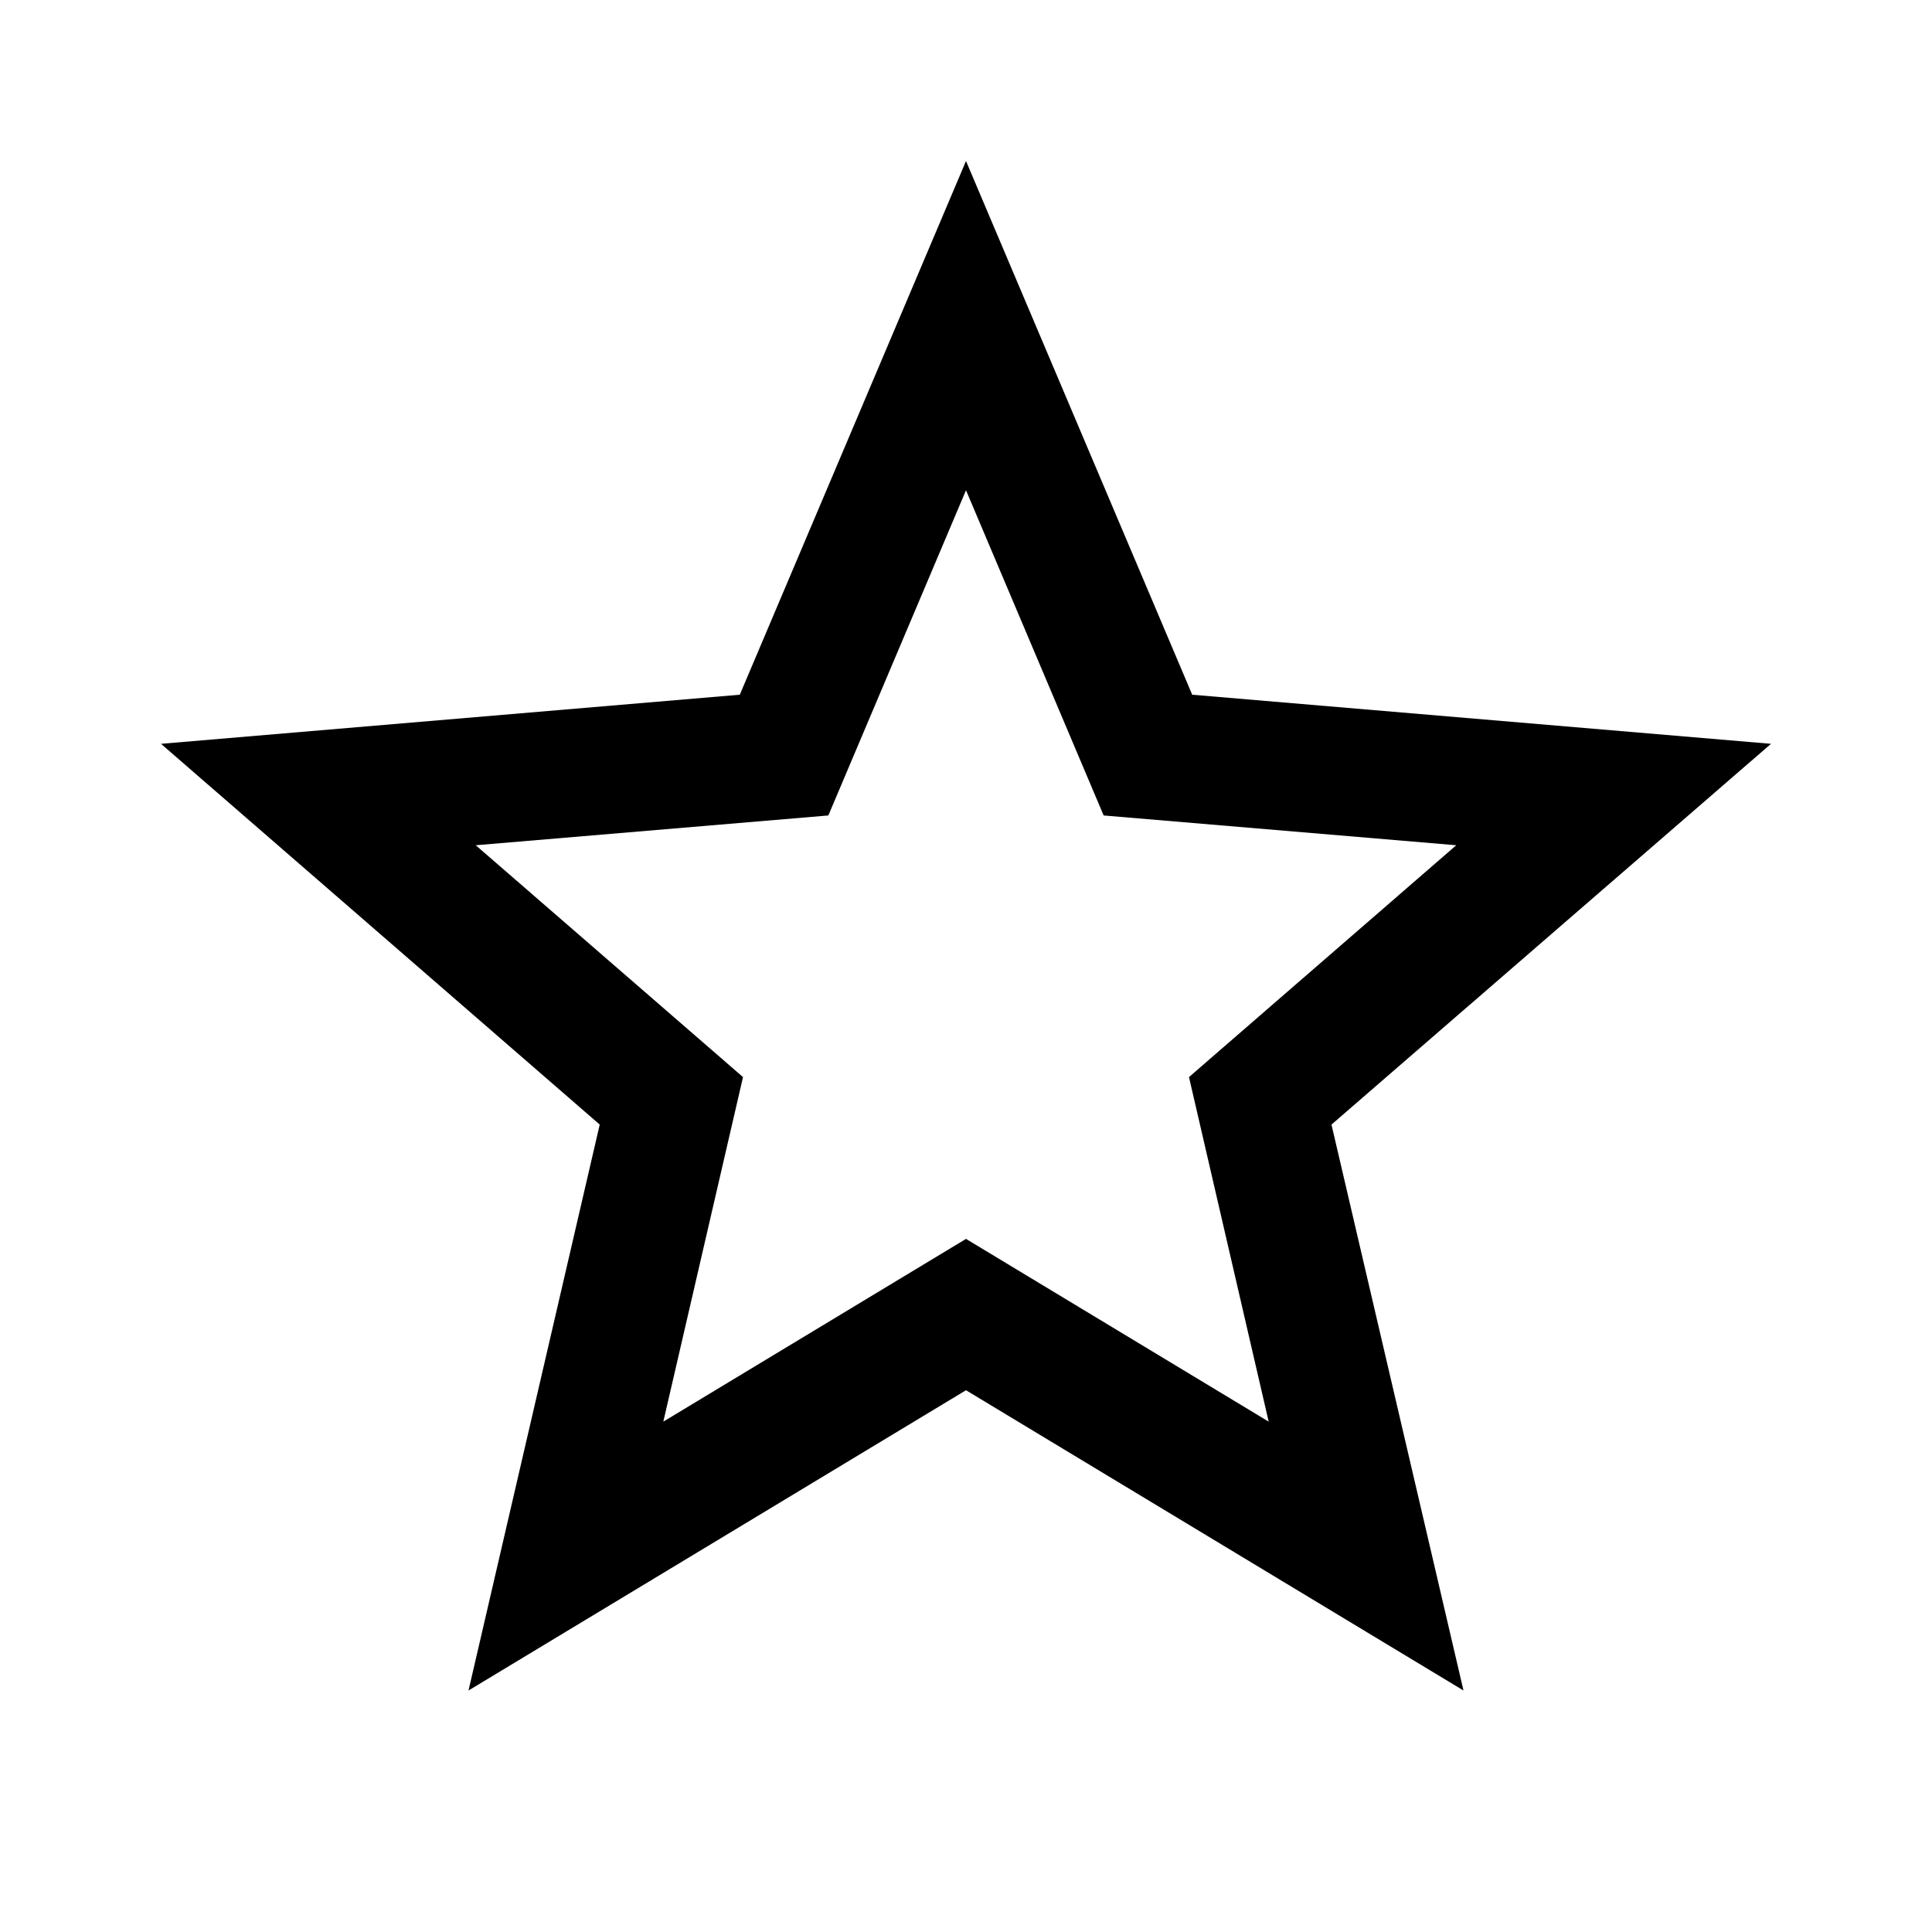
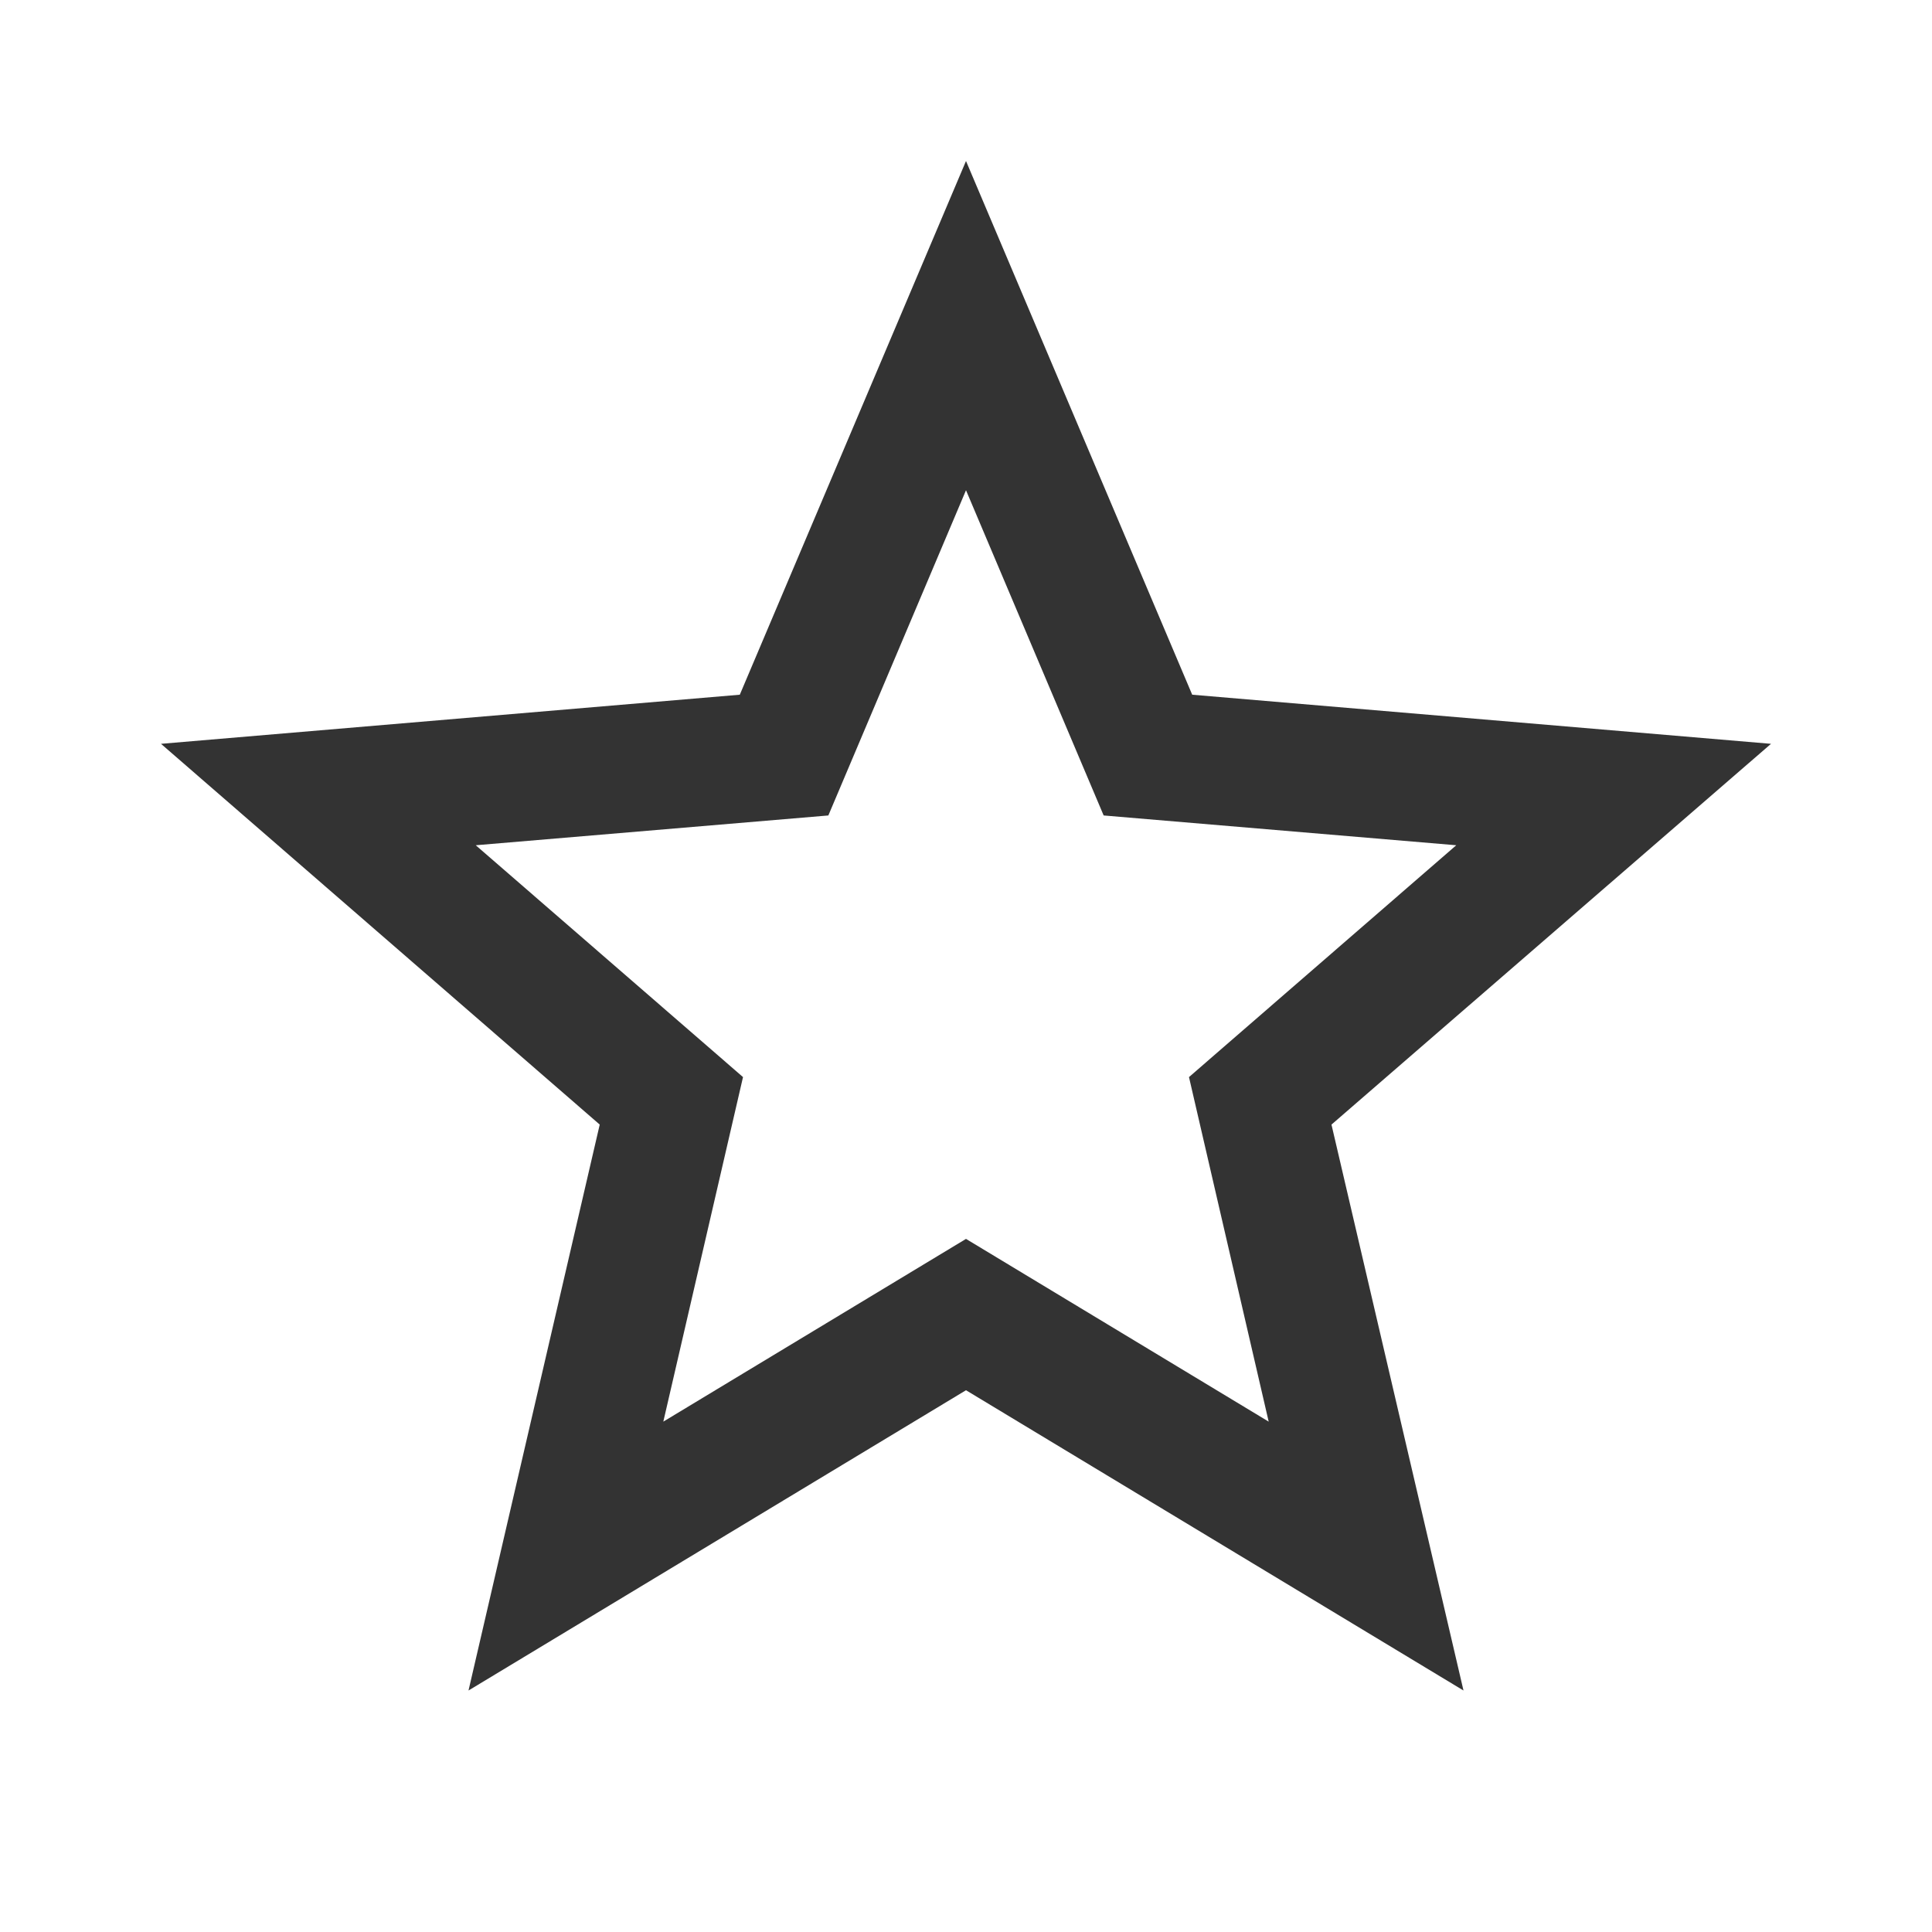
<svg xmlns="http://www.w3.org/2000/svg" version="1.1" width="24" height="24" viewBox="0 0 24 24">
-   <path d="M12,15.39L8.24,17.66L9.23,13.38L5.91,10.5L10.29,10.13L12,6.09L13.71,10.13L18.09,10.5L14.77,13.38L15.76,17.66M22,9.24L14.81,8.63L12,2L9.19,8.63L2,9.24L7.45,13.97L5.82,21L12,17.27L18.18,21L16.54,13.97L22,9.24Z" />
+   <path d="M12,15.39L8.24,17.66L9.23,13.38L5.91,10.5L10.29,10.13L12,6.09L13.71,10.13L18.09,10.5L14.77,13.38L15.76,17.66M22,9.24L14.81,8.63L12,2L9.19,8.63L2,9.24L7.45,13.97L5.82,21L12,17.27L18.18,21L16.54,13.97L22,9.24Z" fill="#333" />
</svg>
